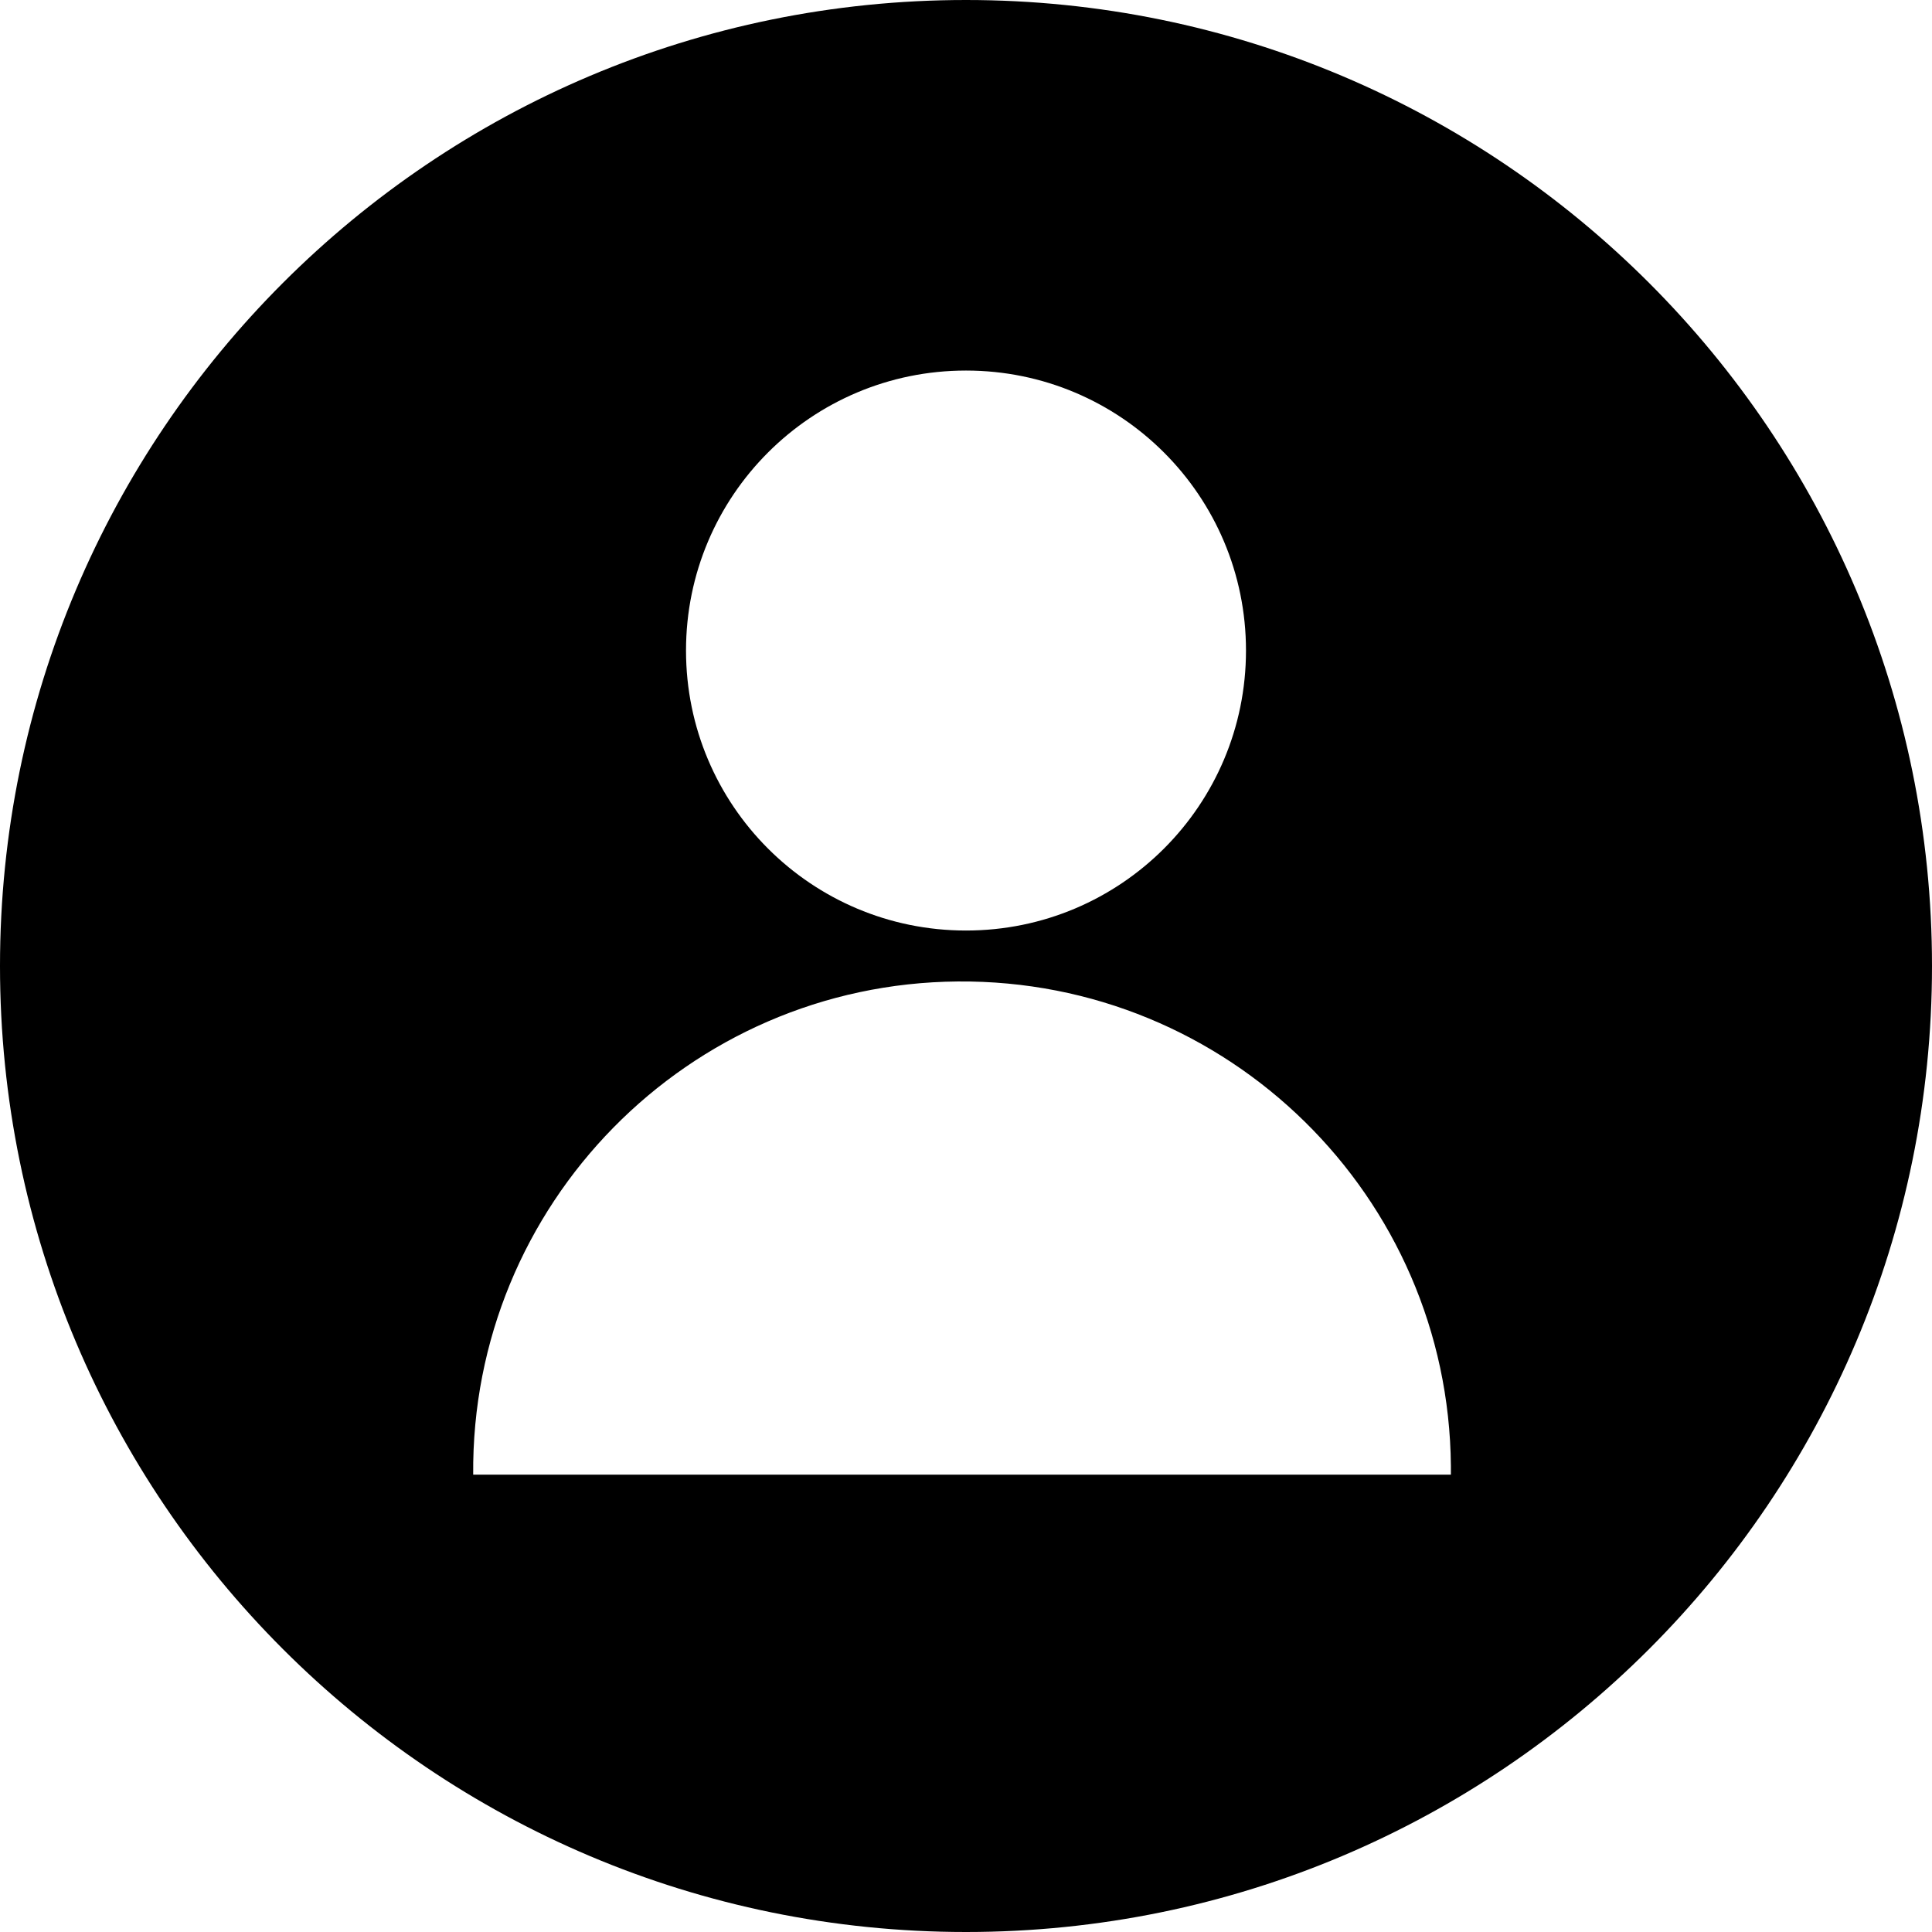
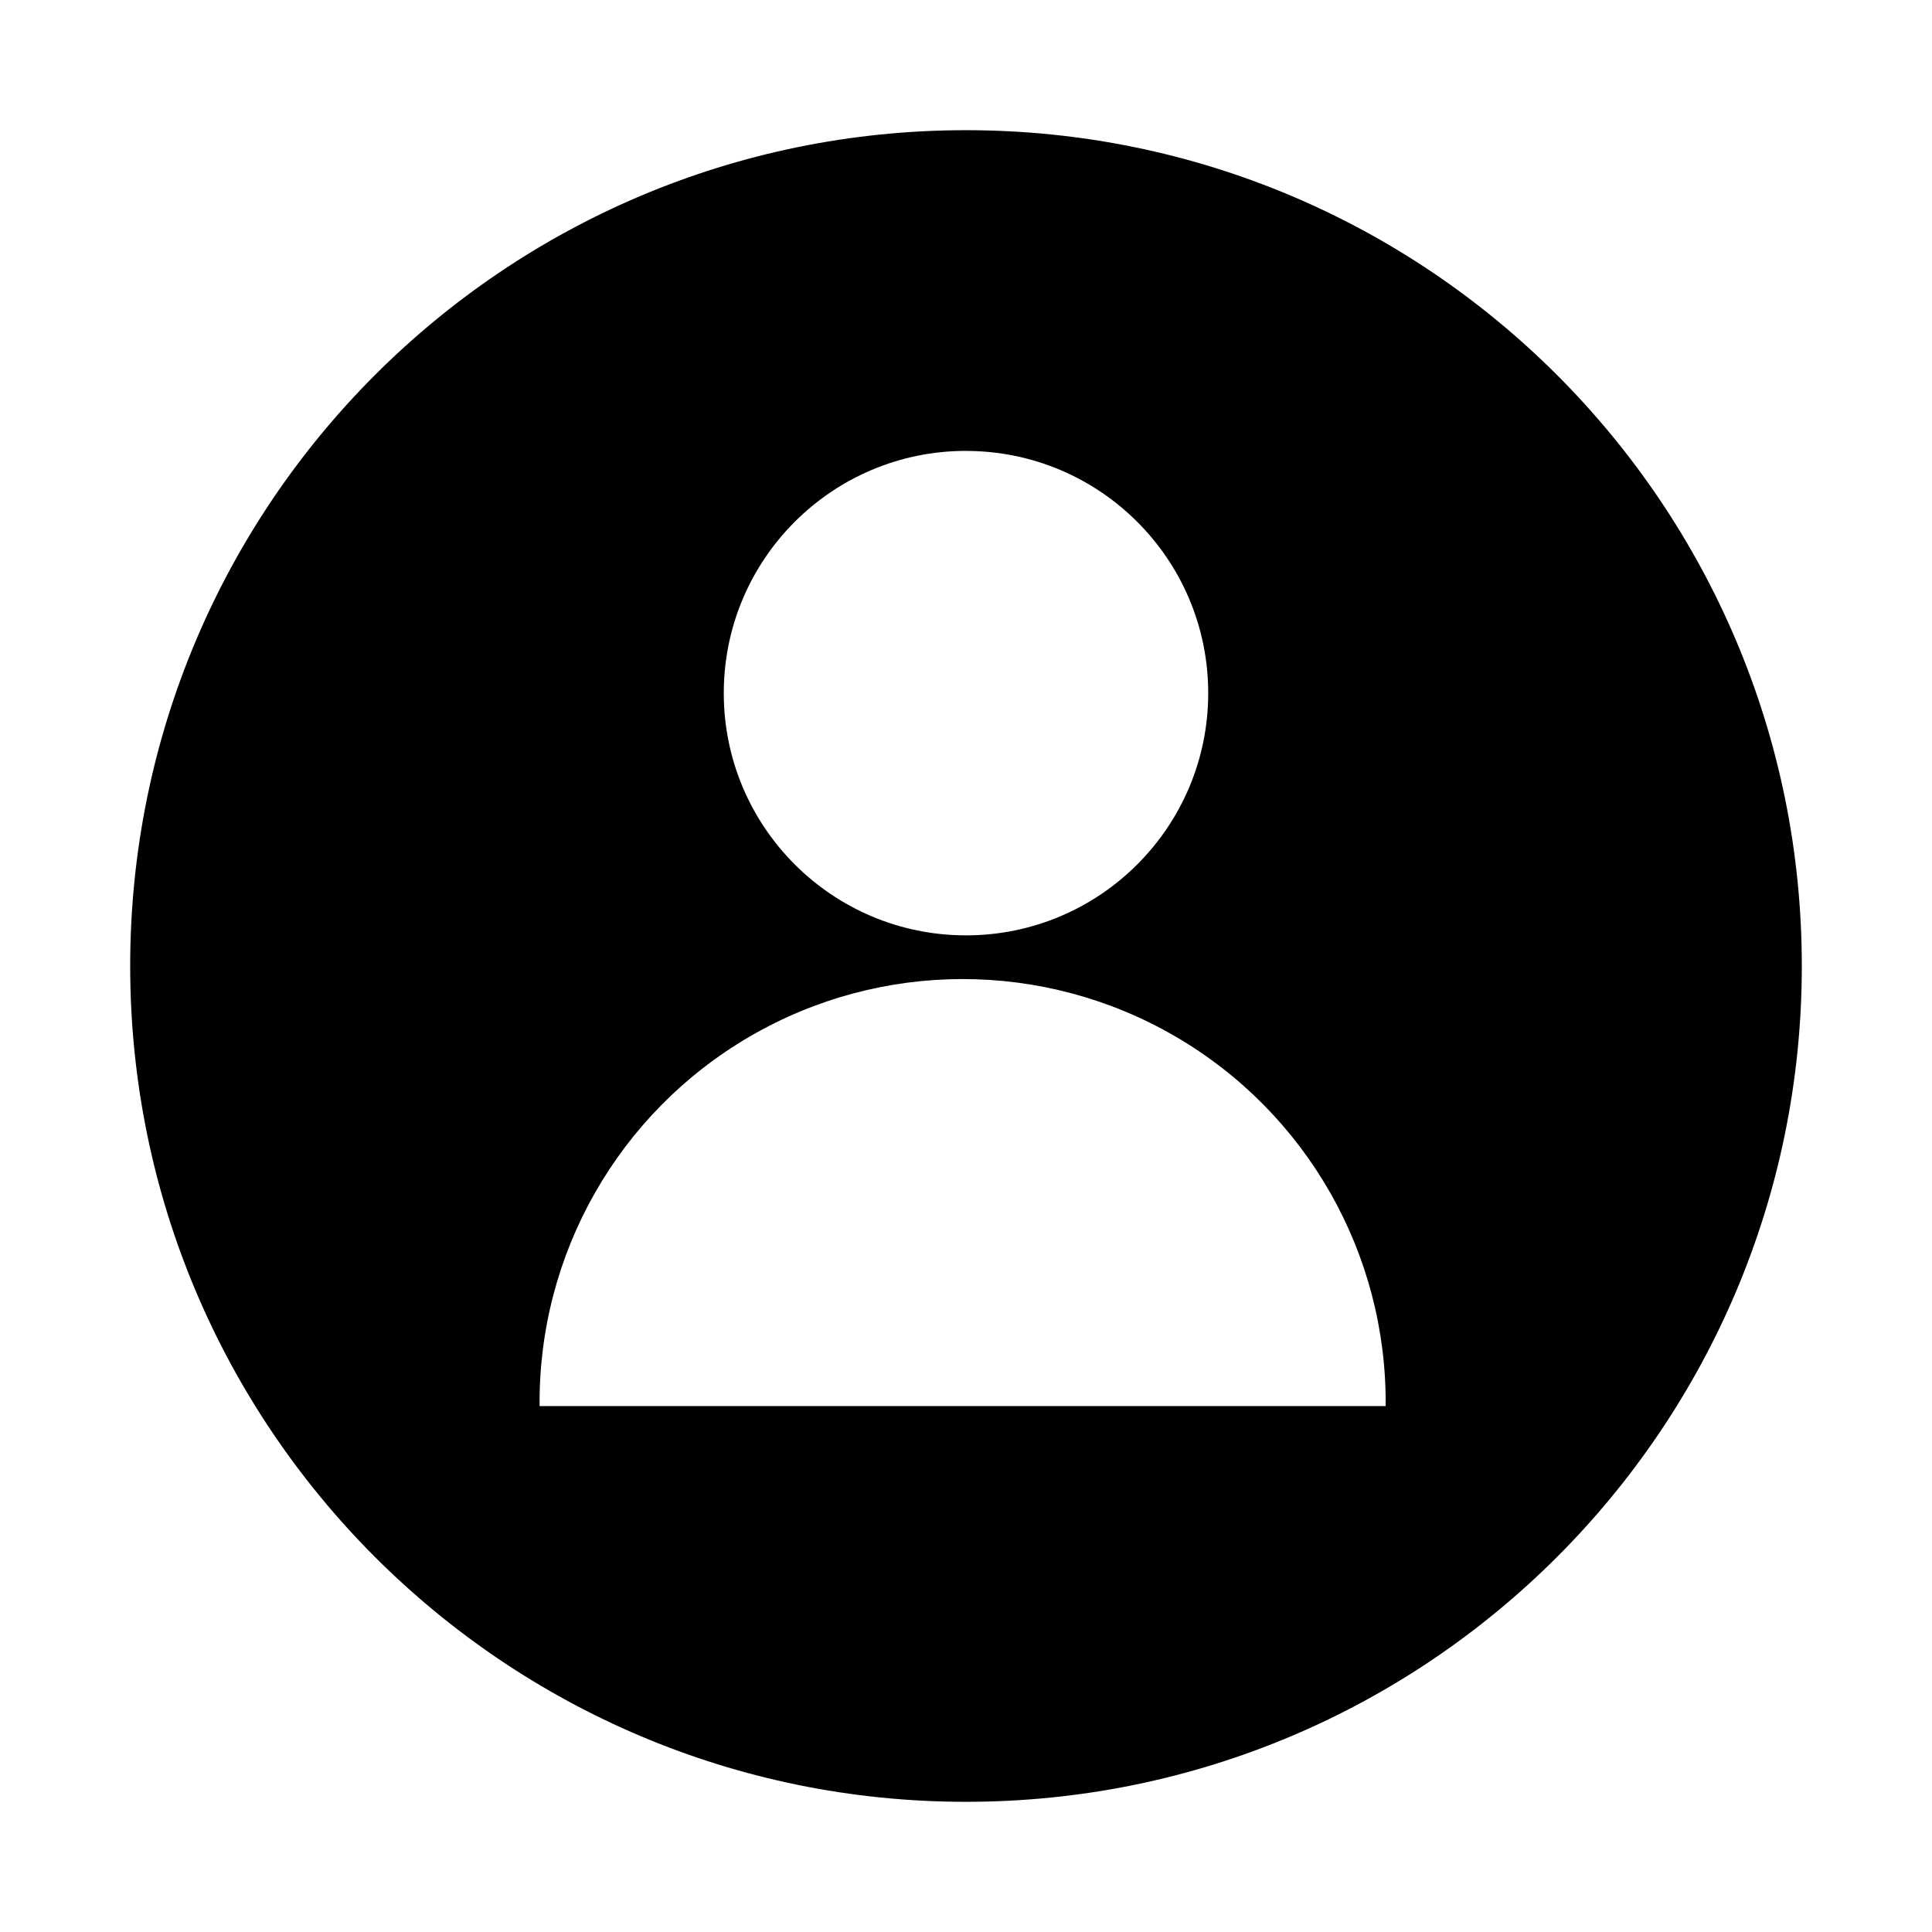
- <svg xmlns="http://www.w3.org/2000/svg" version="1.1" id="Layer_1" x="0px" y="0px" viewBox="0 0 512 512" enable-background="new 0 0 512 512" xml:space="preserve">
-   <path id="user" d="M256,0C114.6,0,0,114.6,0,256s114.6,256,256,256s256-114.6,256-256S397.4,0,256,0z M256,98.2  c41,0,74.2,33.2,74.2,74.2S297,246.6,256,246.6s-74.2-33.2-74.2-74.2S215,98.2,256,98.2z M384.5,390.8H125.4  c-0.6-71.6,56.9-130.1,128.4-130.7c71.6-0.6,130.1,56.9,130.7,128.4C384.5,389.3,384.5,390,384.5,390.8z" />
+ <svg xmlns="http://www.w3.org/2000/svg" id="Layer_1" data-name="Layer 1" viewBox="0 0 512 512">
+   <path d="M256,34.5C133.67,34.5,34.5,133.67,34.5,256S133.67,477.5,256,477.5,477.5,378.33,477.5,256,378.33,34.5,256,34.5Zm0,85a64.19,64.19,0,1,1-64.19,64.19A64.19,64.19,0,0,1,256,119.49ZM143,372.63a112.11,112.11,0,1,1,224.21,0H143Z" />
</svg>
